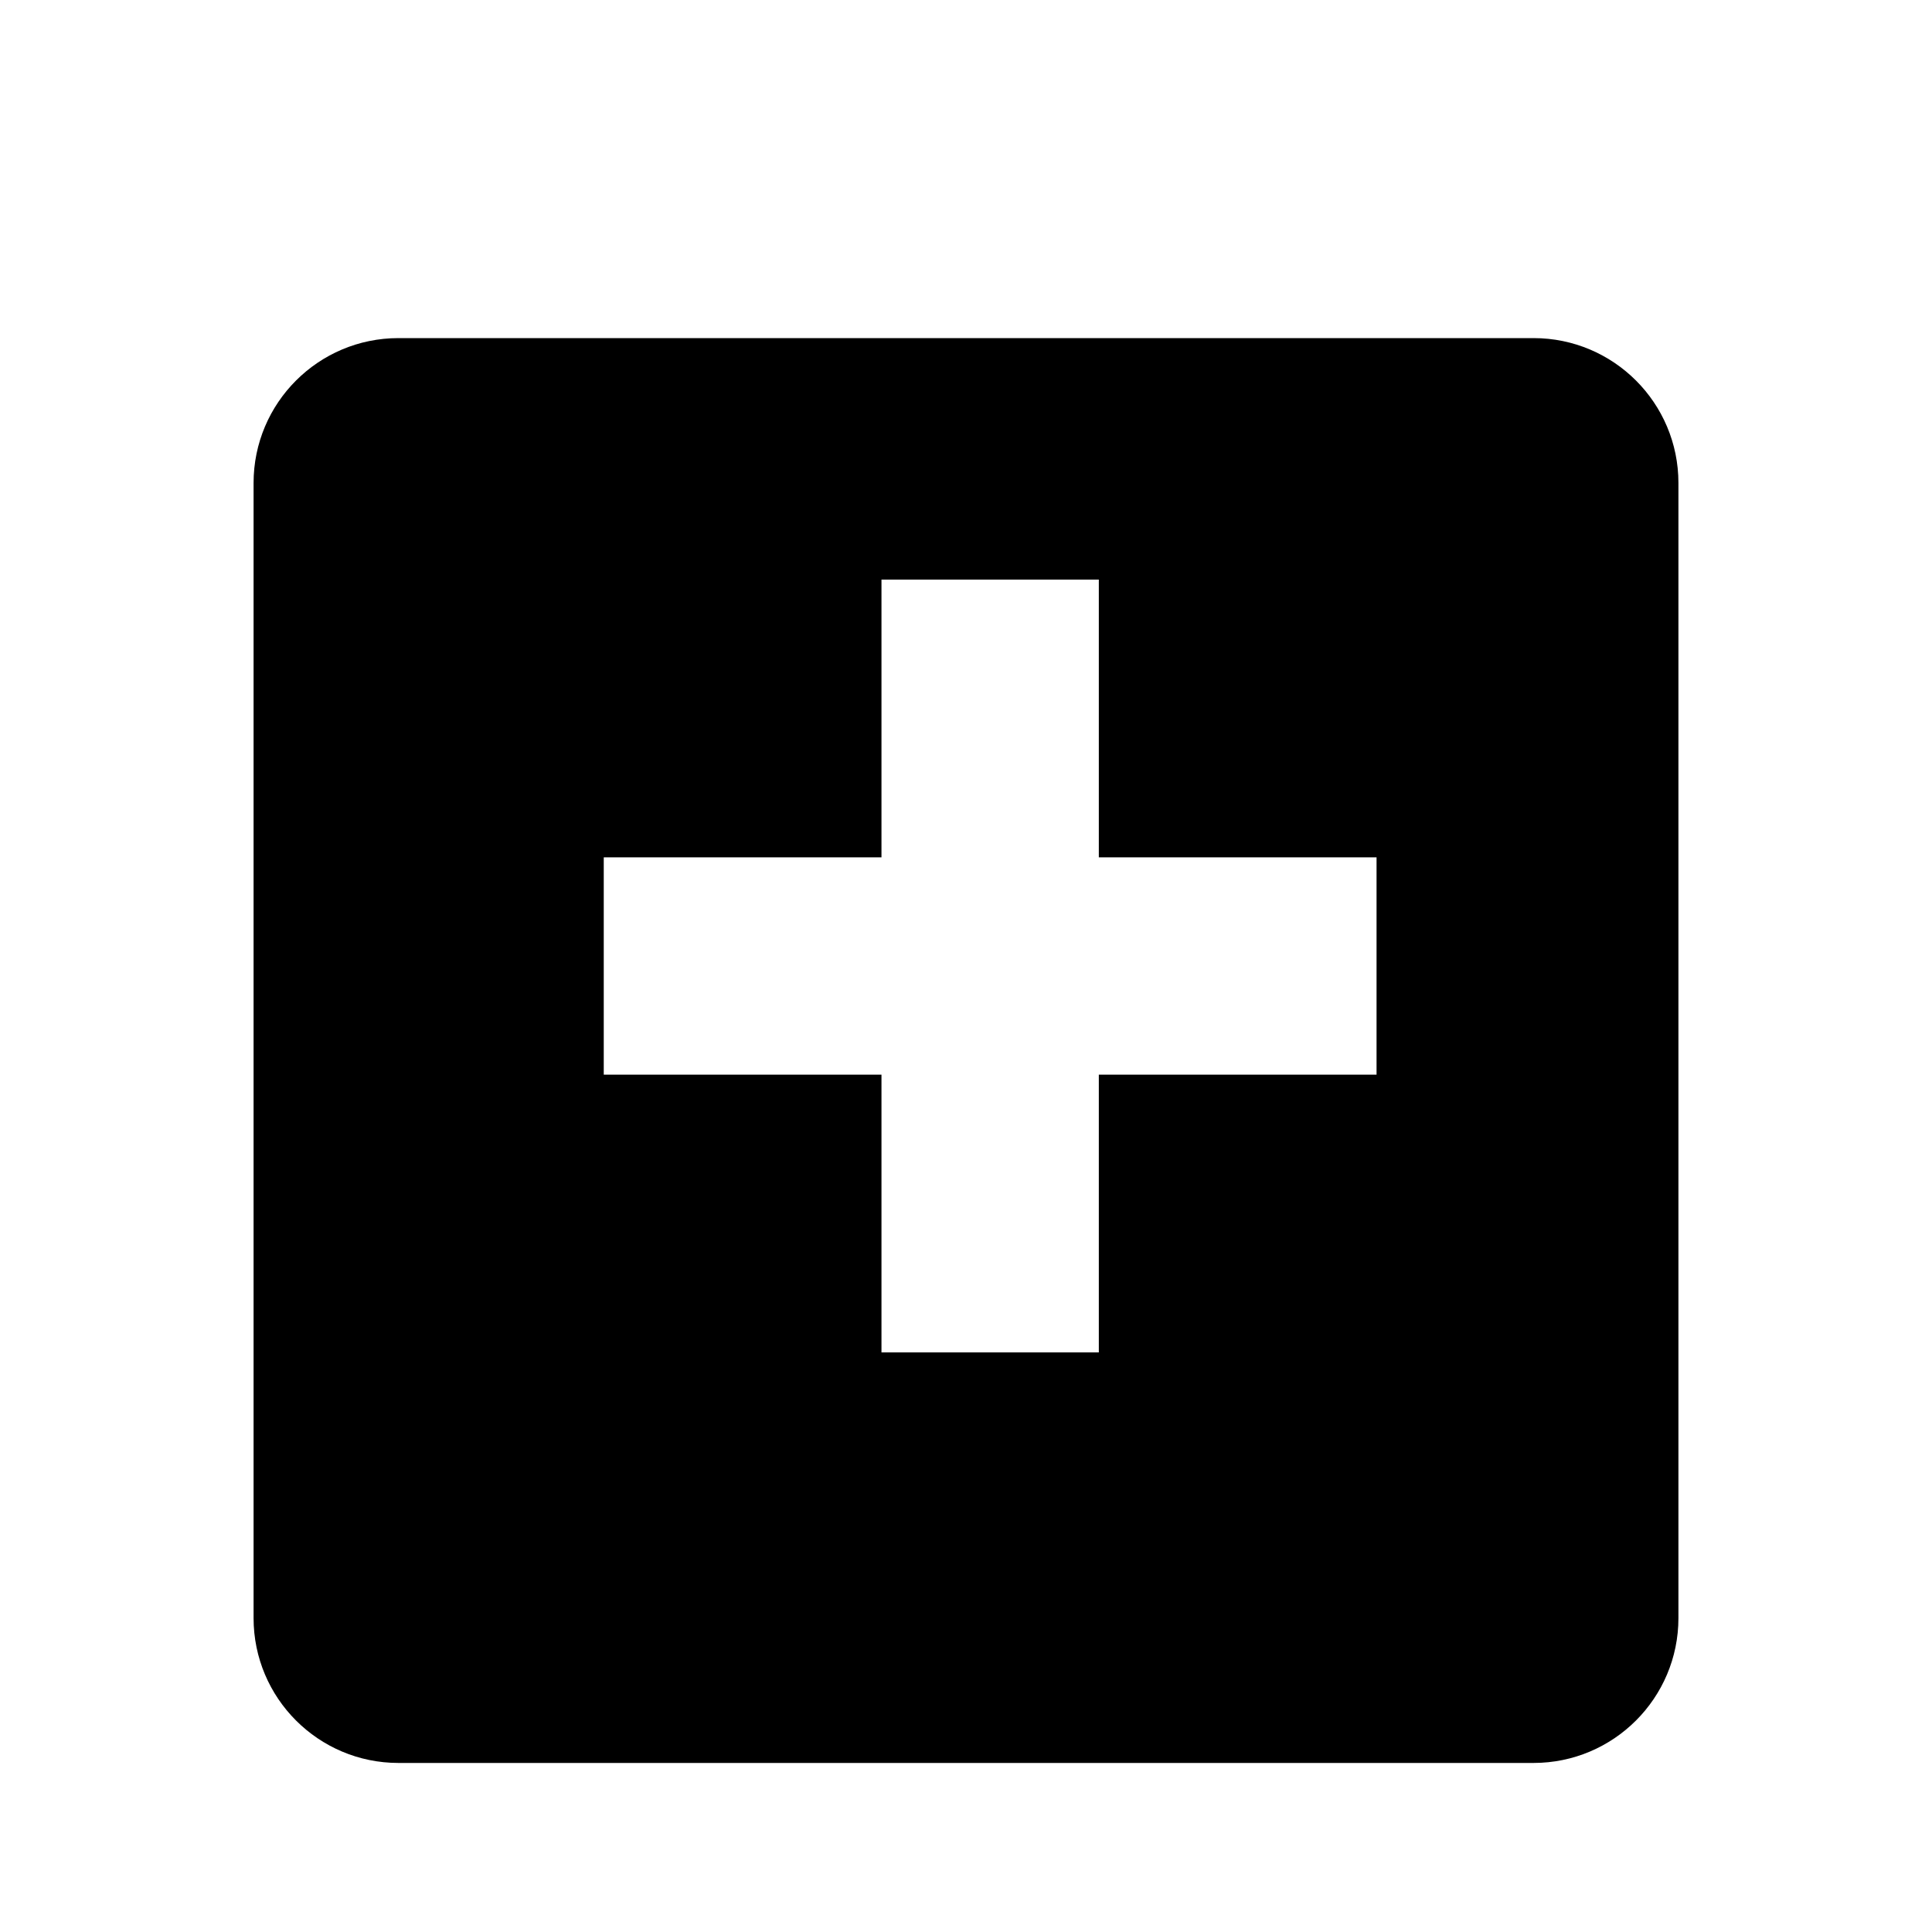
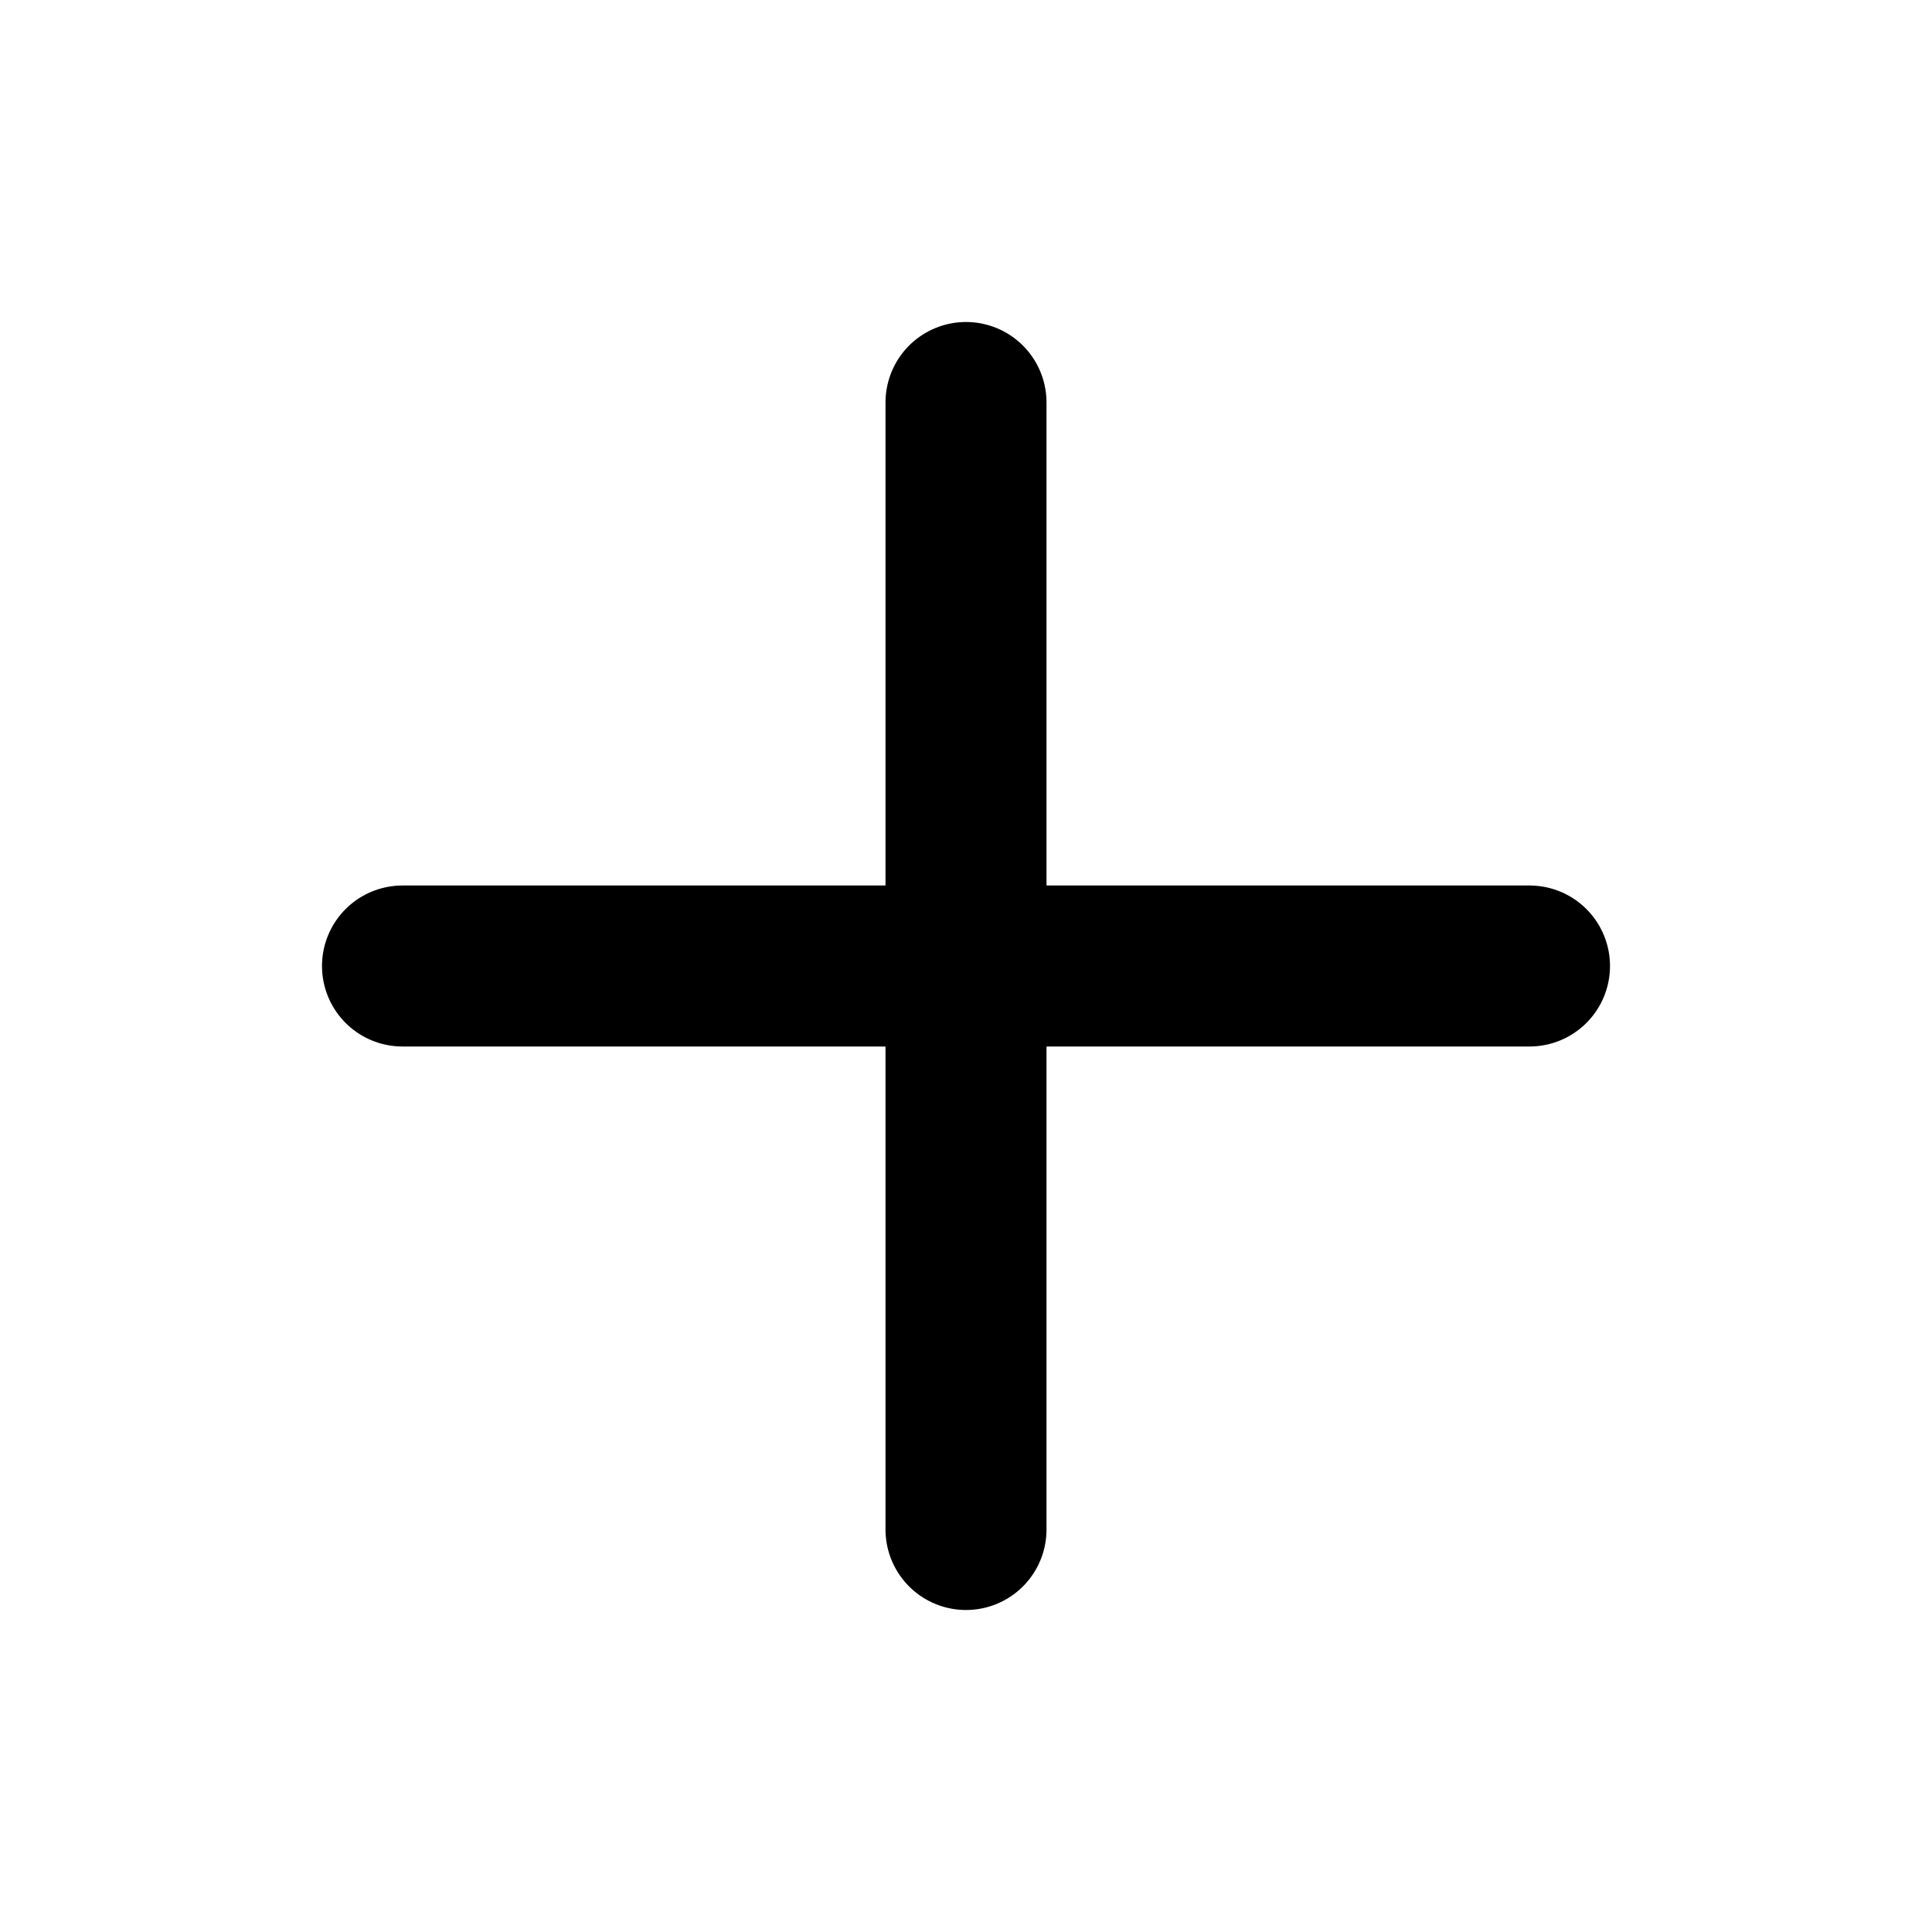
- <svg xmlns="http://www.w3.org/2000/svg" viewBox="0 0 16 16" fill="currentColor" fill-rule="evenodd">
-   <path d="M3.3 2.8h9.4a1.2 1.2 0 0 1 1.2 1.2v9.4a1.2 1.2 0 0 1-1.2 1.2H3.3A1.2 1.2 0 0 1 2.1 13.4V4a1.2 1.2 0 0 1 1.2-1.2Zm4 2v2.3H5v1.8h2.3v2.3h1.8V8.9h2.3V7.1H9.1V4.8H7.3Z" />
+ <svg xmlns="http://www.w3.org/2000/svg" width="24" height="24" viewBox="0 0 24 24" fill="none" stroke="currentColor" stroke-width="2" stroke-linecap="round" stroke-linejoin="round">
+   <path d="M12 5l0 14" />
+   <path d="M5 12l14 0" />
</svg>
